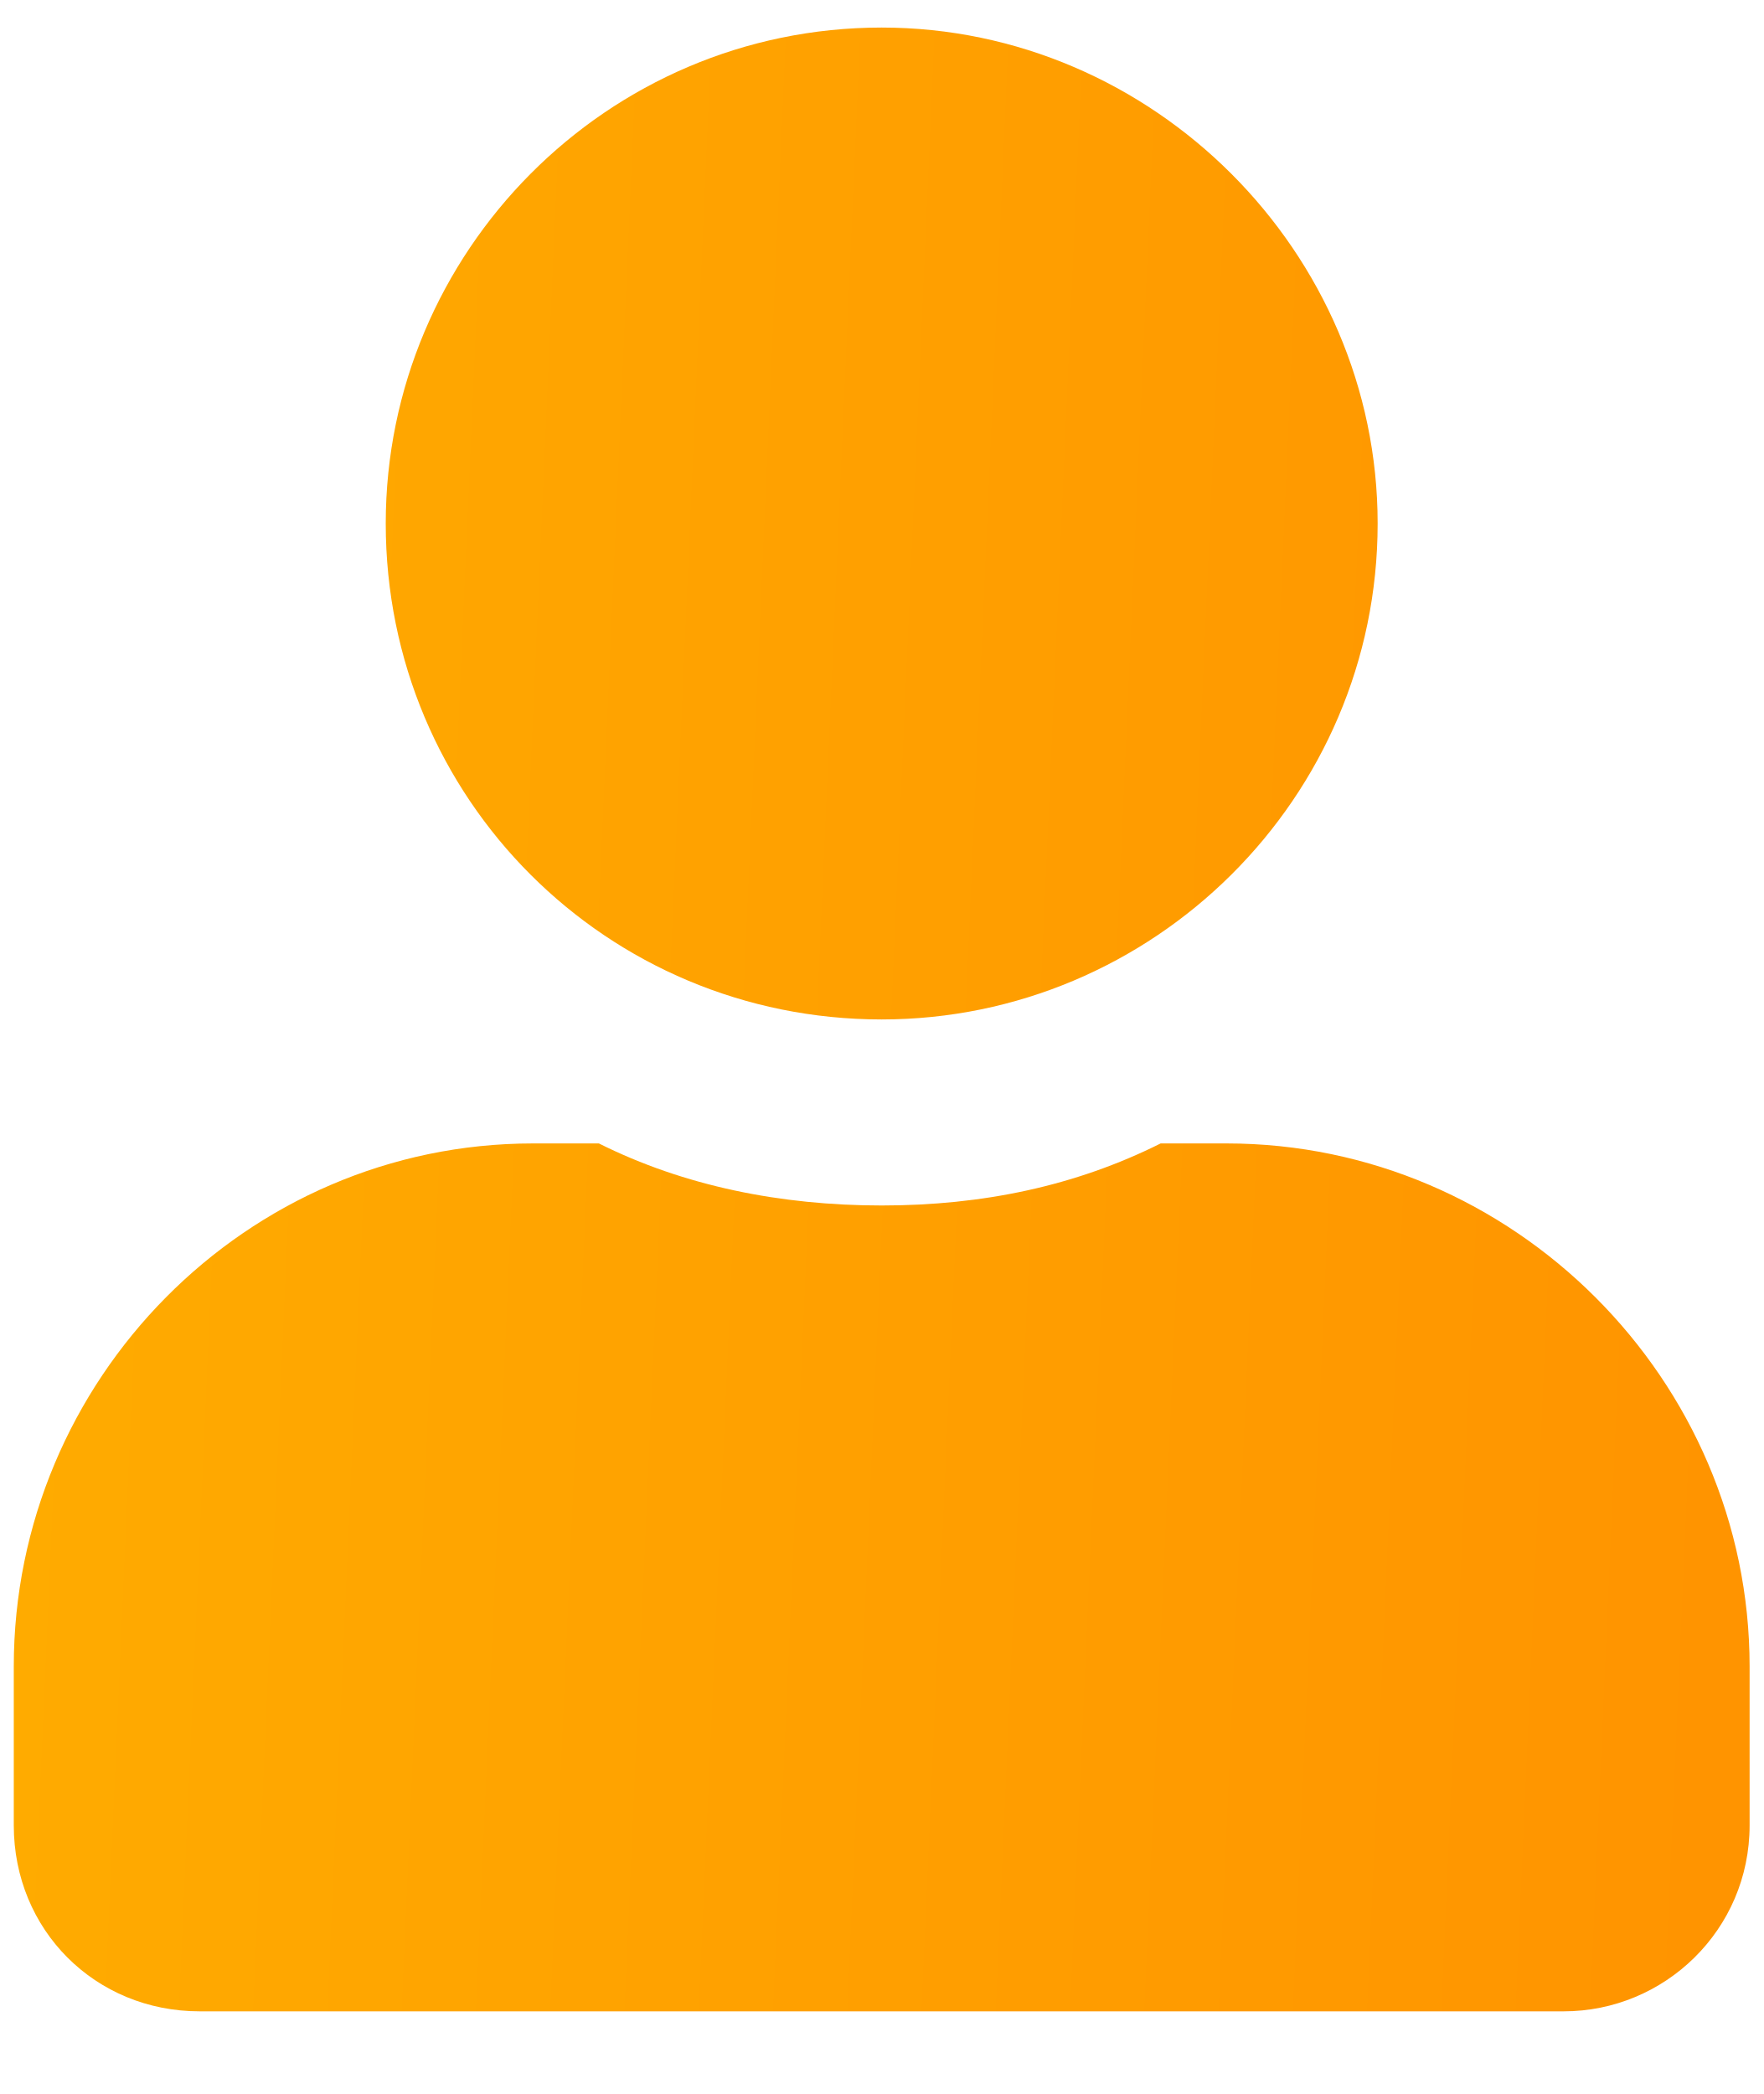
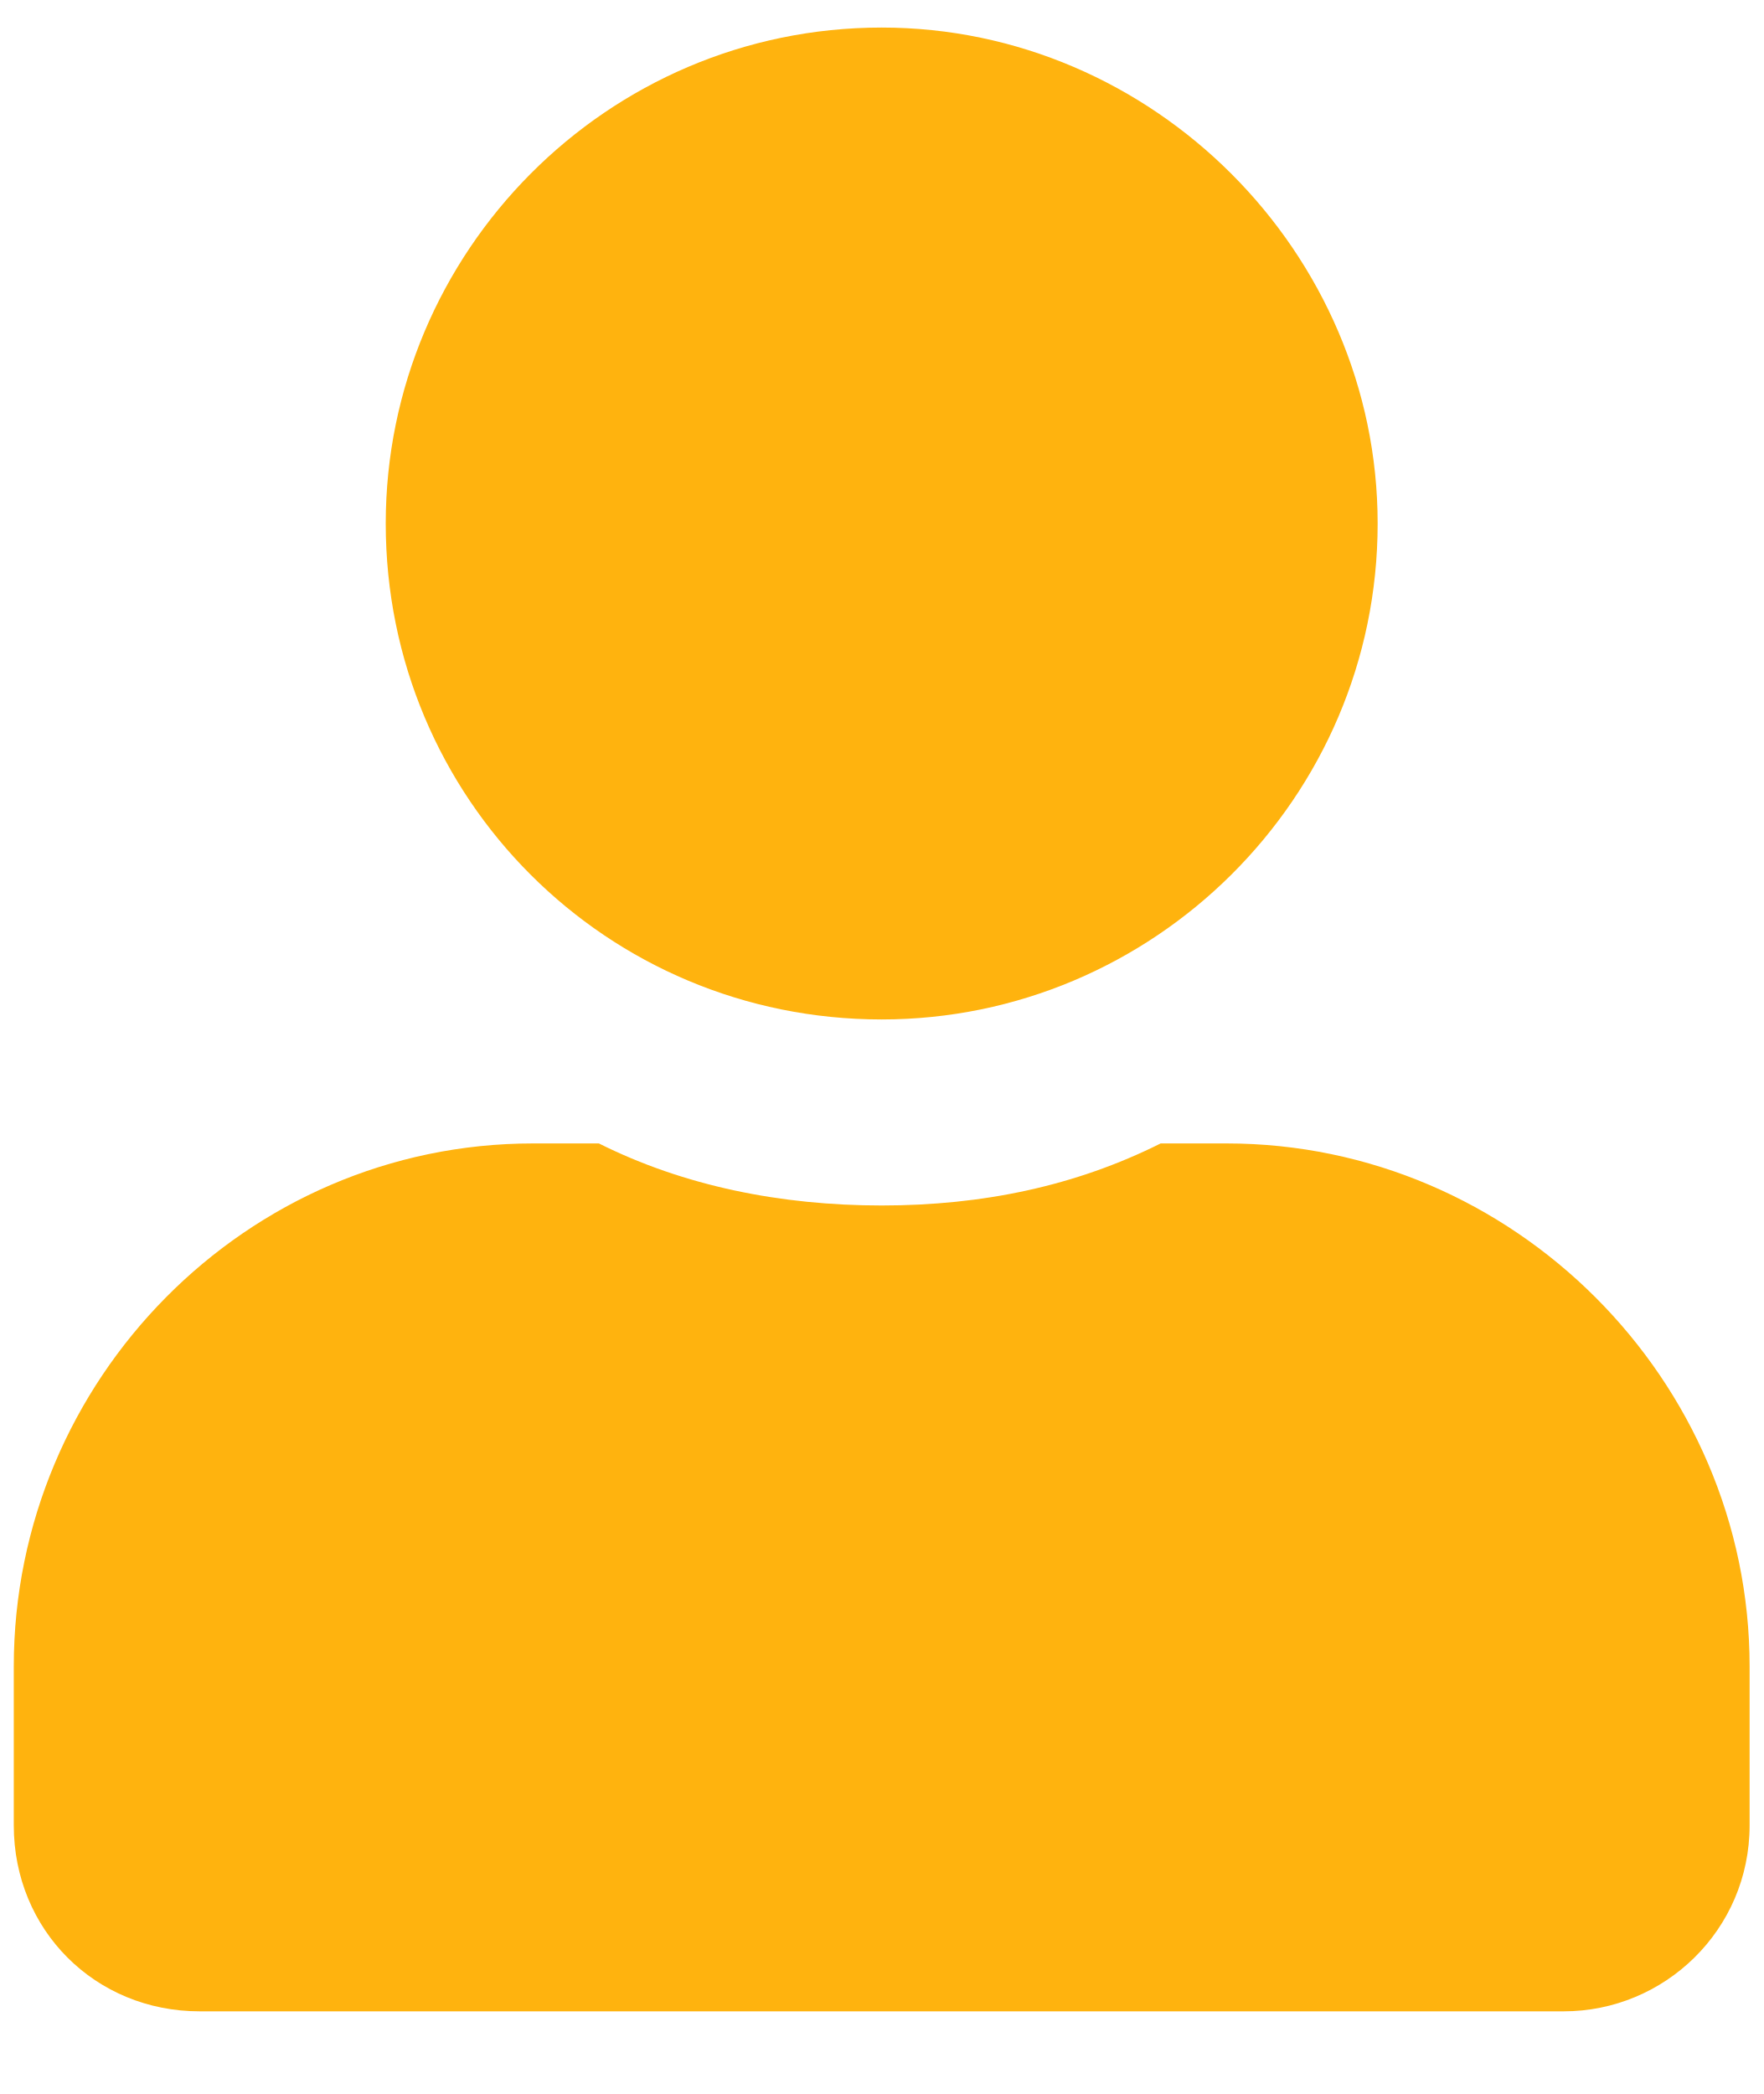
- <svg xmlns="http://www.w3.org/2000/svg" width="16" height="19" viewBox="0 0 16 19" fill="none">
-   <path d="M8 9.25C10.461 9.25 12.5 7.246 12.5 4.75C12.5 2.289 10.461 0.25 8 0.25C5.504 0.25 3.5 2.289 3.5 4.75C3.5 7.246 5.504 9.25 8 9.25ZM11.129 10.375H10.531C9.758 10.762 8.914 10.938 8 10.938C7.086 10.938 6.207 10.762 5.434 10.375H4.836C2.234 10.375 0.125 12.52 0.125 15.121V16.562C0.125 17.512 0.863 18.25 1.812 18.25H14.188C15.102 18.25 15.875 17.512 15.875 16.562V15.121C15.875 12.52 13.73 10.375 11.129 10.375Z" fill="url(#paint0_linear_401_1279)" />
-   <defs>
-     <linearGradient id="paint0_linear_401_1279" x1="-7.028" y1="-22.35" x2="23.903" y2="-20.985" gradientUnits="userSpaceOnUse">
-       <stop stop-color="#FFB800" />
-       <stop offset="1" stop-color="#FF8A00" />
-     </linearGradient>
-   </defs>
+ <svg xmlns="http://www.w3.org/2000/svg" width="16" height="19" viewBox="0 0 16 19" fill="#FFB30E">
+   <path d="M8 9.25C10.461 9.25 12.5 7.246 12.5 4.75C12.5 2.289 10.461 0.25 8 0.25C5.504 0.25 3.5 2.289 3.5 4.75C3.5 7.246 5.504 9.25 8 9.25ZM11.129 10.375H10.531C9.758 10.762 8.914 10.938 8 10.938C7.086 10.938 6.207 10.762 5.434 10.375H4.836C2.234 10.375 0.125 12.52 0.125 15.121V16.562C0.125 17.512 0.863 18.25 1.812 18.25H14.188C15.102 18.25 15.875 17.512 15.875 16.562V15.121C15.875 12.52 13.73 10.375 11.129 10.375Z" />
</svg>
